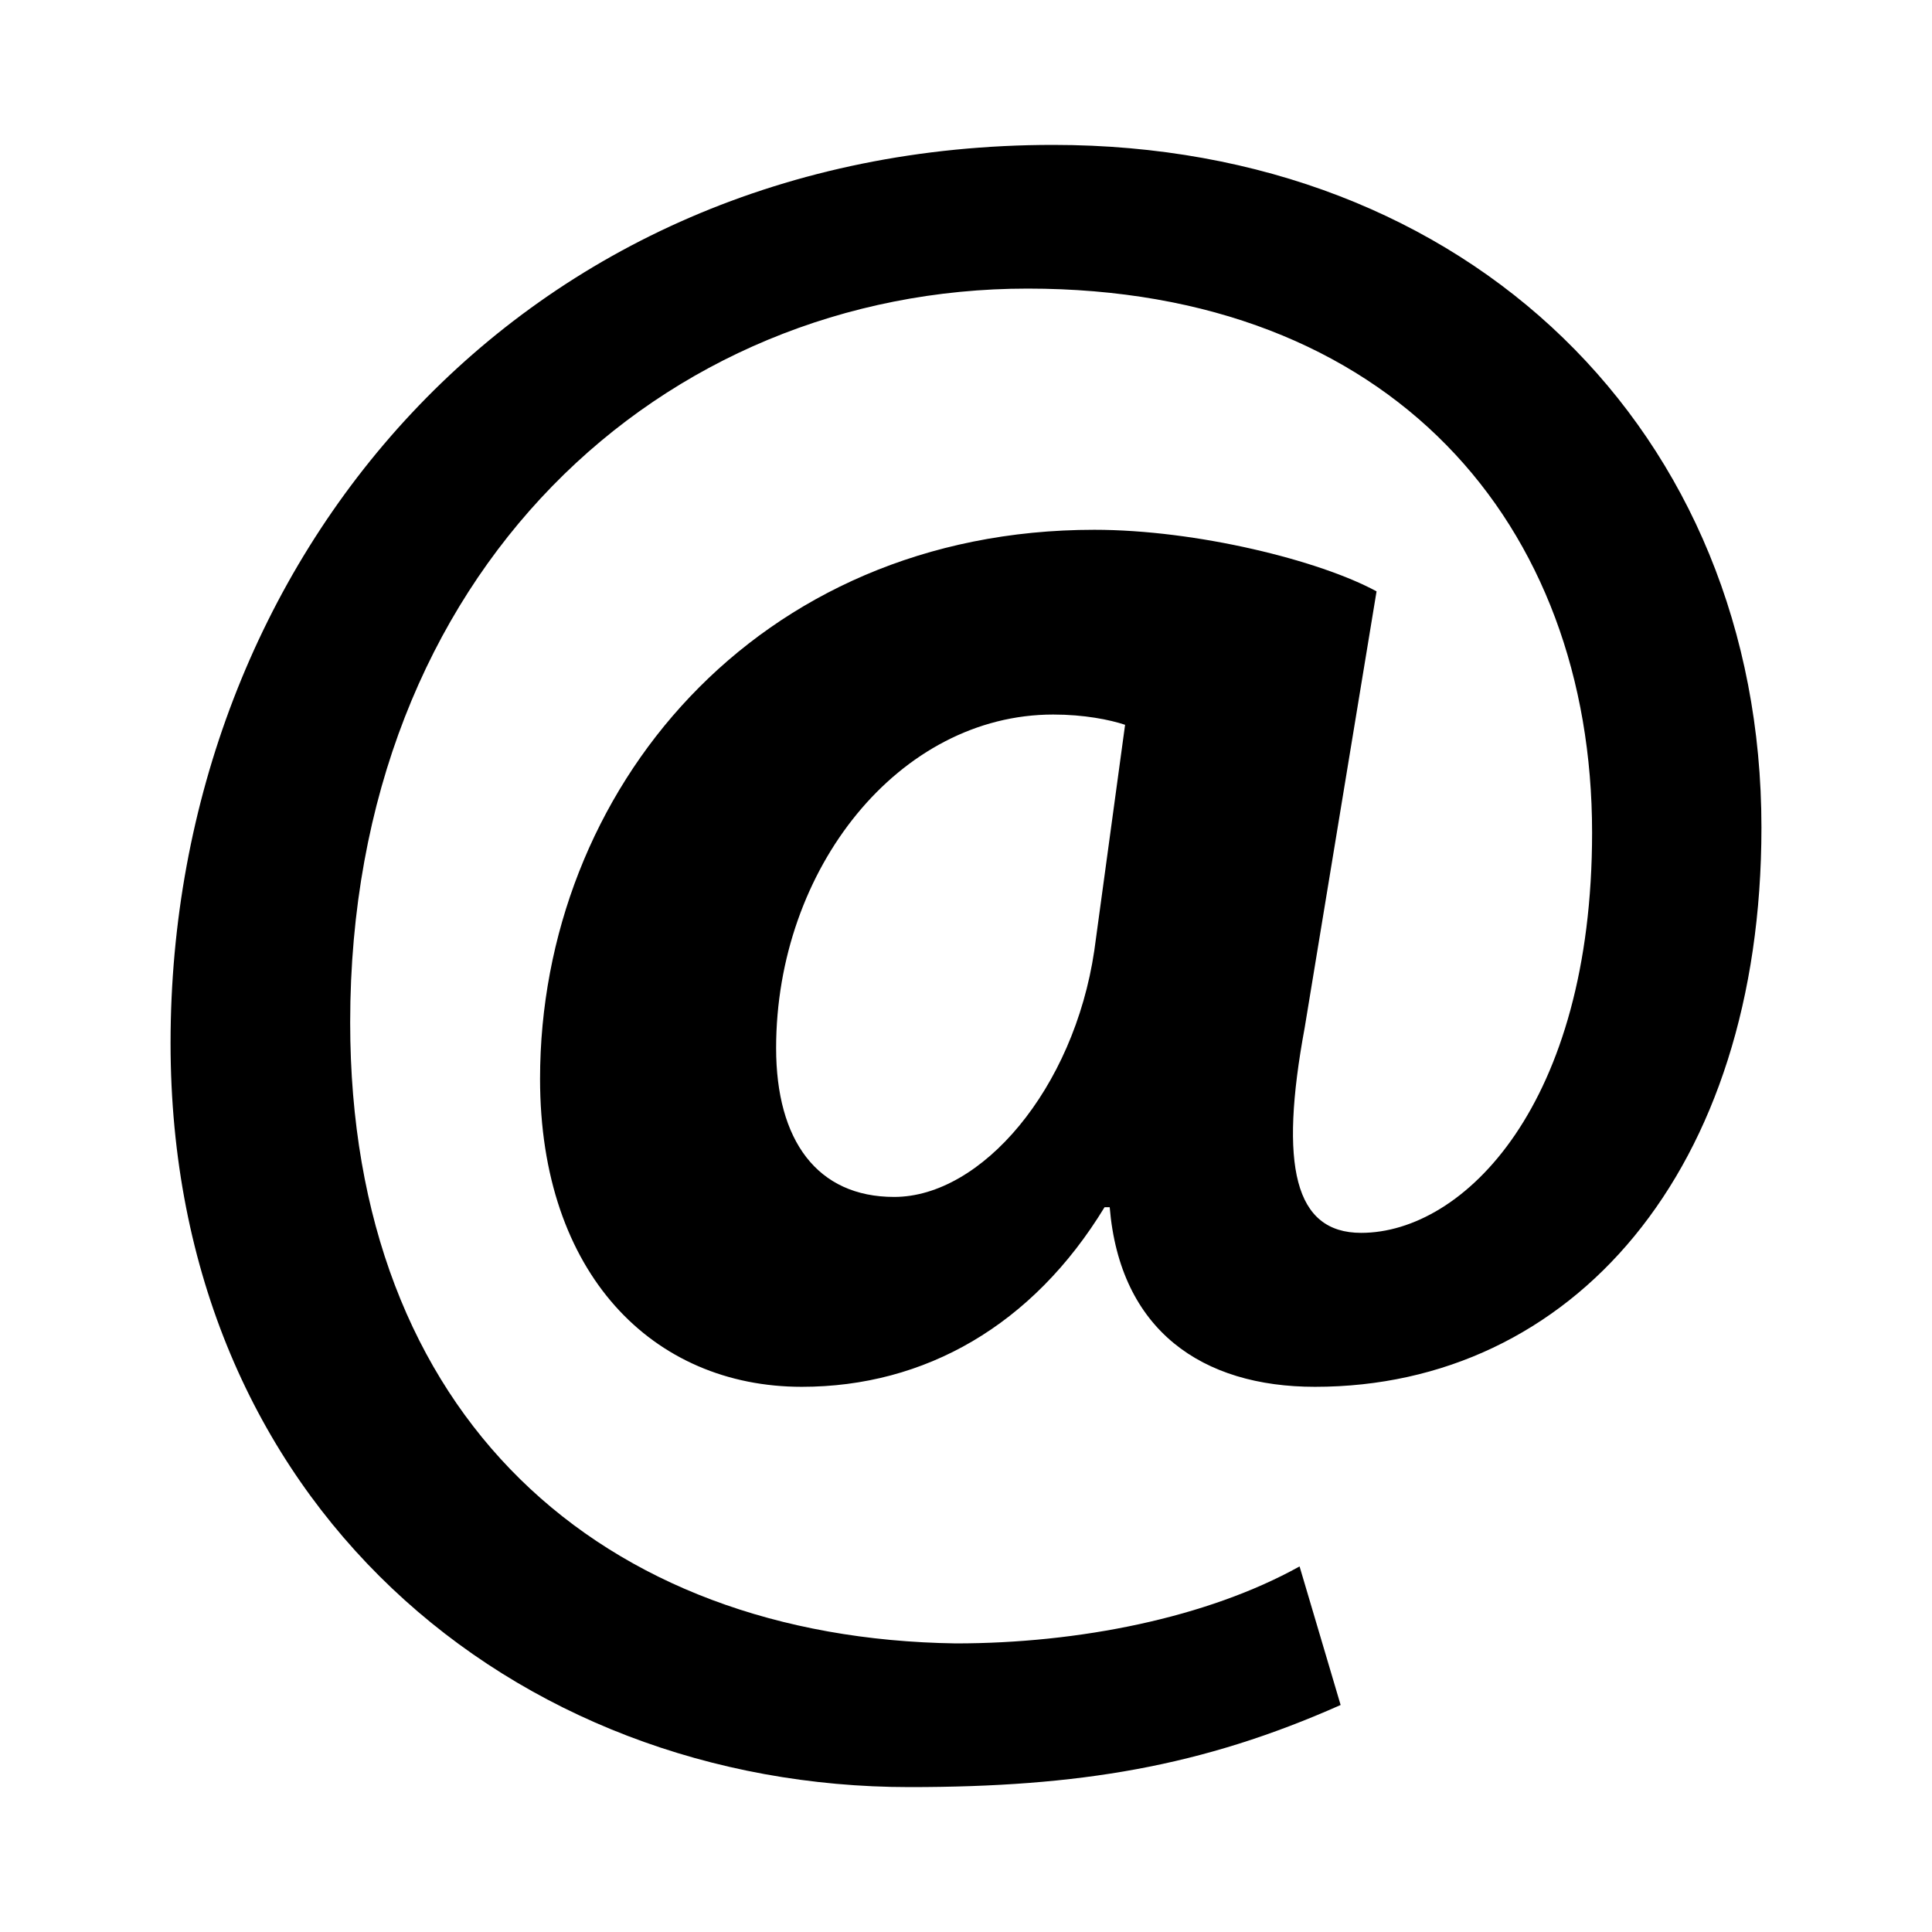
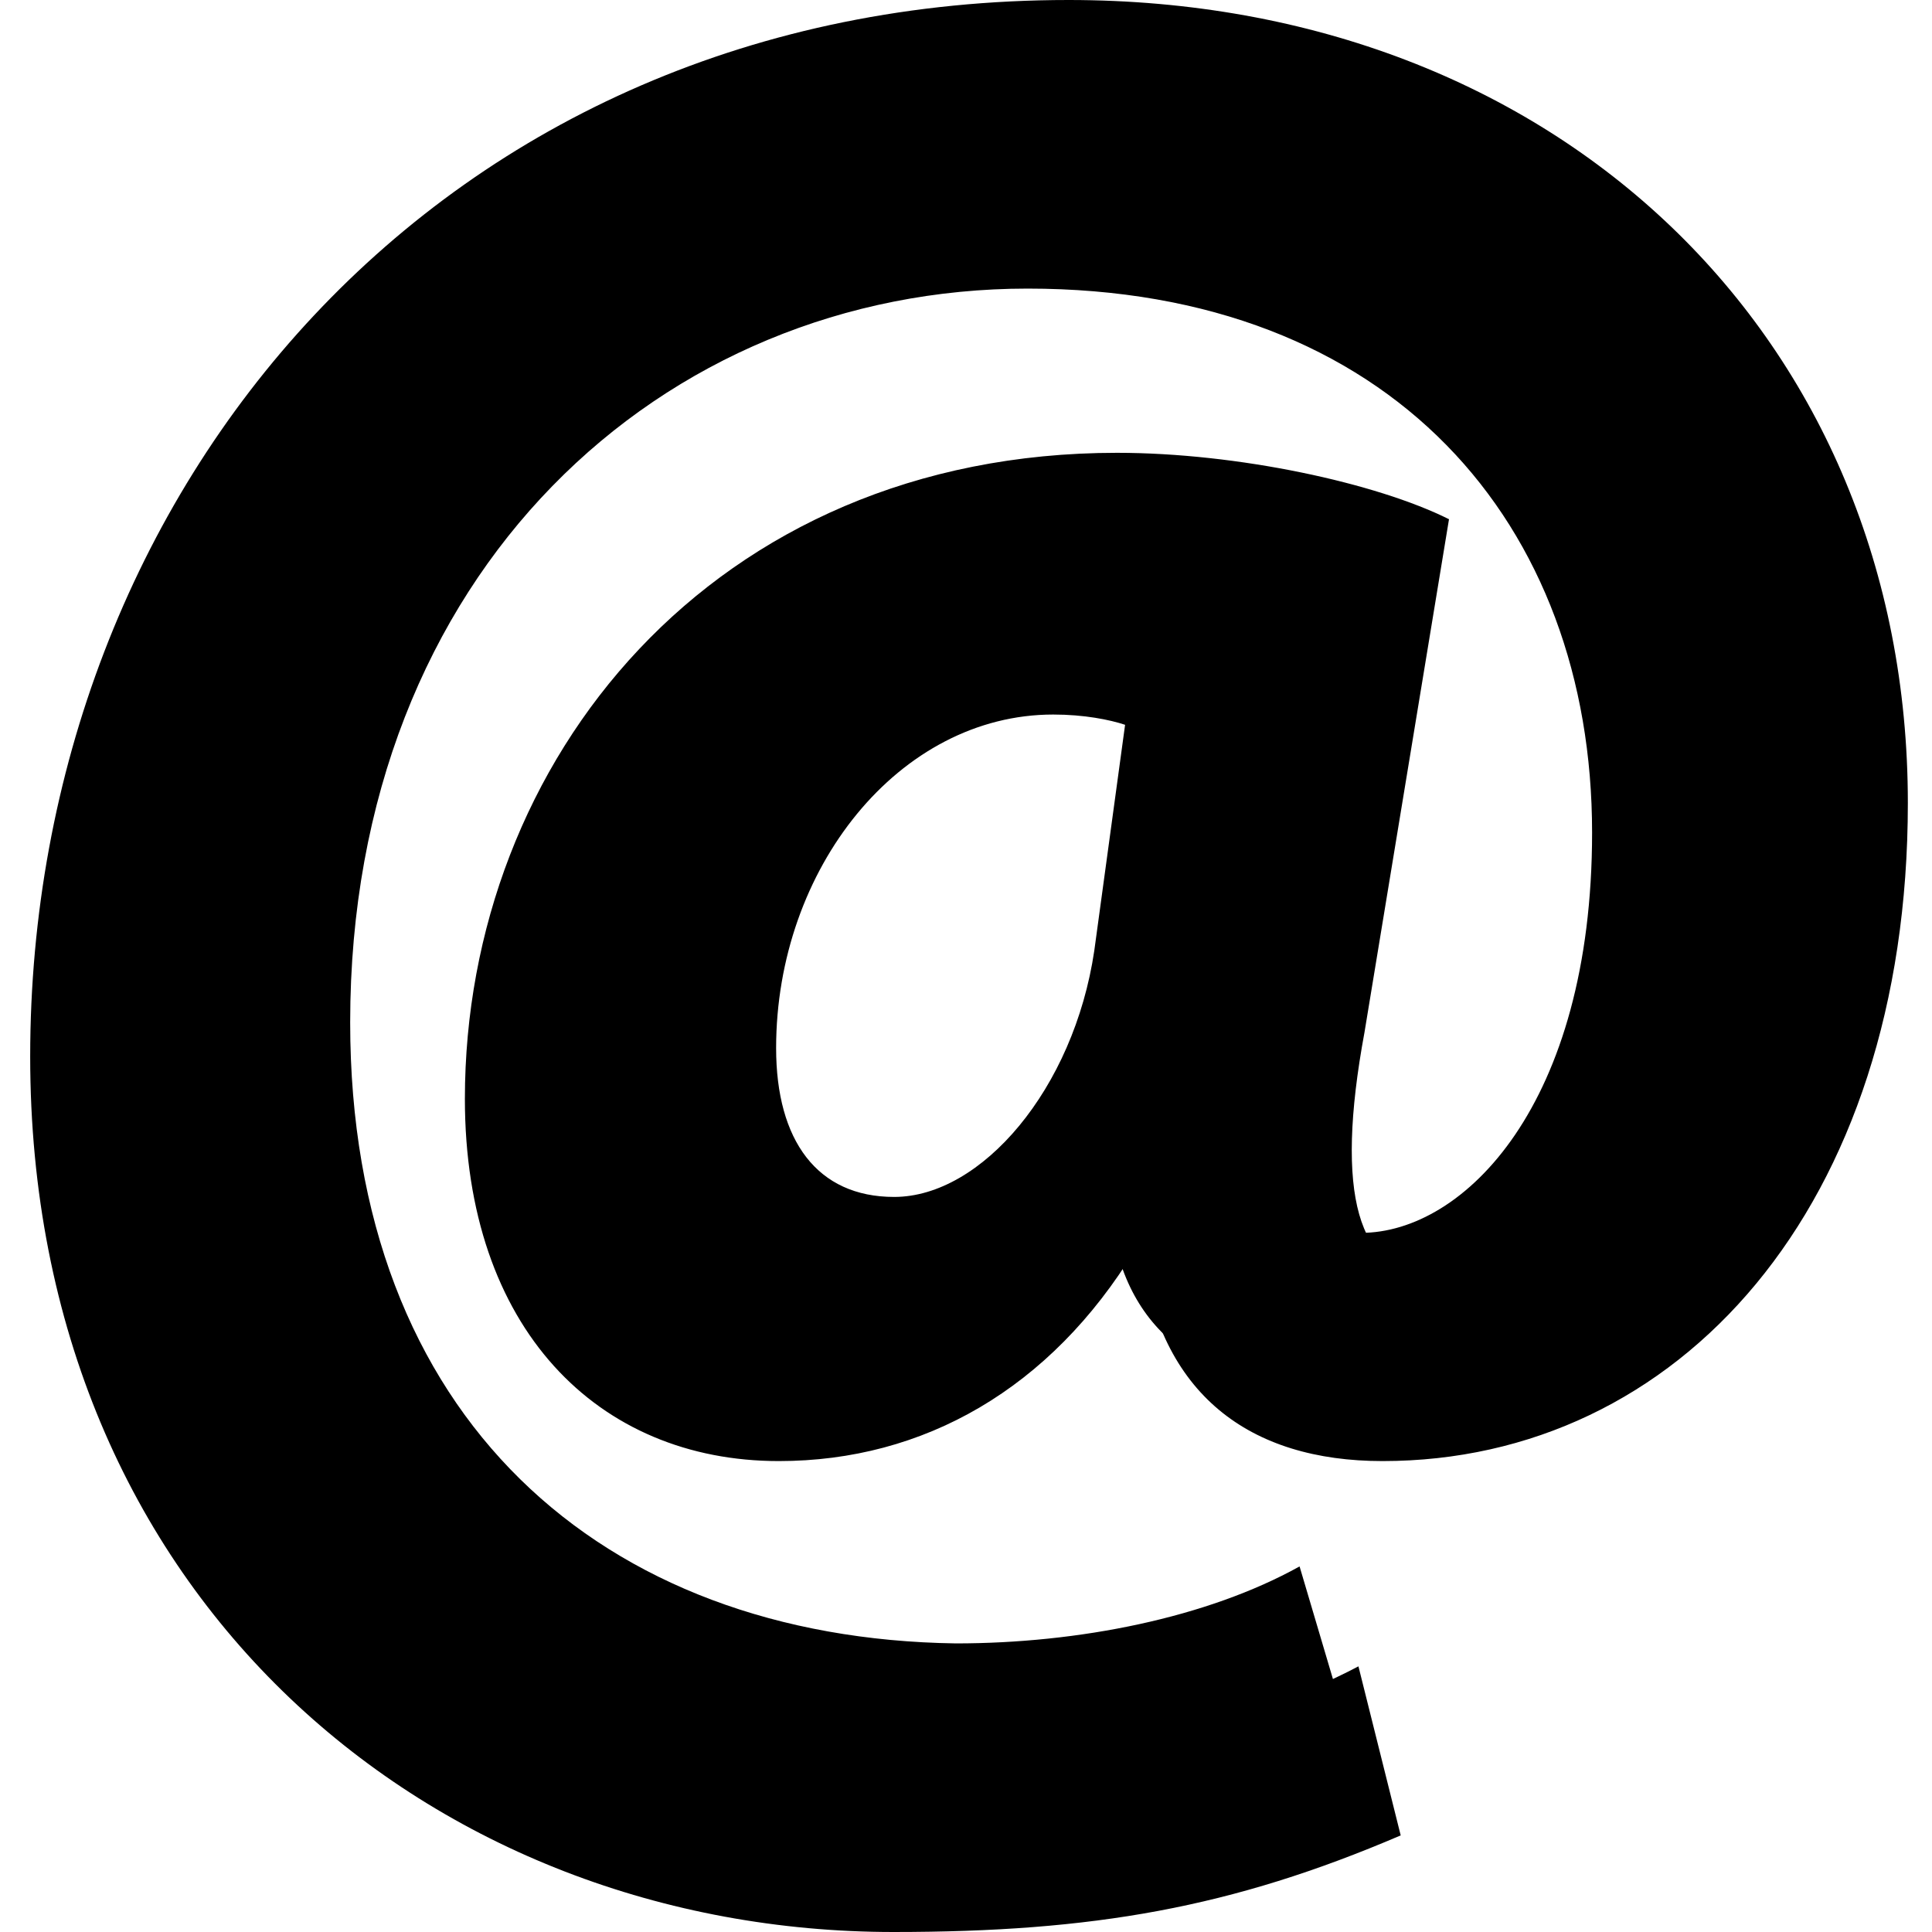
<svg xmlns="http://www.w3.org/2000/svg" version="1.1" x="0px" y="0px" viewBox="0 0 32 32" style="enable-background:new 0 0 32 32;" xml:space="preserve" id="svg2">
  <defs id="defs20" />
-   <style type="text/css" id="style4">
- 	.st0{display:none;}
- 	.st1{display:inline;}
- 	.st2{fill:#414753;}
- </style>
-   <g class="st0" id="g6">
-     <g class="st1" id="g8">
-       <path class="st2" d="M23.2,30.4c-2.8,1.2-5.1,1.6-8.4,1.6C7.2,32,0.5,26.5,0.5,17.5C0.5,8.1,7.3,0,17.7,0    c8.1,0,13.9,5.6,13.9,13.3c0,6.7-3.8,10.9-8.7,10.9c-2.2,0-3.7-1.1-4-3.5h-0.1c-1.4,2.3-3.5,3.5-5.9,3.5c-3,0-5.2-2.2-5.2-6    c0-5.6,4.1-10.7,10.8-10.7c2,0,4.3,0.5,5.5,1.1l-1.4,8.5c-0.5,2.7-0.1,4,1.1,4c2,0,4.5-2.5,4.5-7.8c0-6-3.9-10.6-11-10.6    C10.1,2.8,4,8.3,4,17.1c0,7.7,4.9,12,11.8,12c2.3,0,4.8-0.5,6.7-1.5L23.2,30.4z M19.1,11.4c-0.4-0.1-0.8-0.2-1.4-0.2    c-3,0-5.4,3-5.4,6.5c0,1.7,0.8,2.9,2.3,2.9c1.7,0,3.5-2.2,3.9-4.8L19.1,11.4z" id="path10" />
+   <g id="g6">
+     <g id="g8">
+       <path d="M23.2,30.4c-2.8,1.2-5.1,1.6-8.4,1.6C7.2,32,0.5,26.5,0.5,17.5C0.5,8.1,7.3,0,17.7,0    c8.1,0,13.9,5.6,13.9,13.3c0,6.7-3.8,10.9-8.7,10.9c-2.2,0-3.7-1.1-4-3.5h-0.1c-1.4,2.3-3.5,3.5-5.9,3.5c-3,0-5.2-2.2-5.2-6    c0-5.6,4.1-10.7,10.8-10.7c2,0,4.3,0.5,5.5,1.1l-1.4,8.5c-0.5,2.7-0.1,4,1.1,4c2,0,4.5-2.5,4.5-7.8c0-6-3.9-10.6-11-10.6    C10.1,2.8,4,8.3,4,17.1c0,7.7,4.9,12,11.8,12c2.3,0,4.8-0.5,6.7-1.5L23.2,30.4z M19.1,11.4c-0.4-0.1-0.8-0.2-1.4-0.2    c-3,0-5.4,3-5.4,6.5c0,1.7,0.8,2.9,2.3,2.9c1.7,0,3.5-2.2,3.9-4.8L19.1,11.4z" id="path10" />
    </g>
  </g>
  <g id="g12" transform="matrix(0.85,0,0,0.85,2.4,2.4)">
    <g id="g14">
      <path d="M 17.7,0 C 7.3,0 0.5,8.1 0.5,17.5 c 0,9 6.7,14.5 14.4,14.5 3.3,0 5.7,-0.4 8.4,-1.6 l -0.8,-2.7 c -1.8,1 -4.3,1.5 -6.7,1.5 C 8.9,29.1 4,24.8 4,17.1 4,8.3 10.1,2.8 17.2,2.8 c 7.1,0 11,4.6 11,10.6 0,5.3 -2.5,7.8 -4.5,7.8 -1.3,0 -1.6,-1.3 -1.1,-4 L 24,8.7 C 22.9,8.1 20.5,7.5 18.5,7.5 11.9,7.5 7.7,12.6 7.7,18.2 c 0,3.8 2.2,6 5.1,6 2.4,0 4.5,-1.2 5.9,-3.5 l 0.1,0 c 0.2,2.4 1.8,3.5 4,3.5 5,0 8.7,-4.2 8.7,-10.9 C 31.5,5.6 25.8,0 17.7,0 Z m 0.8,15.7 c -0.4,2.7 -2.2,4.8 -3.9,4.8 -1.5,0 -2.3,-1.1 -2.3,-2.9 0,-3.5 2.4,-6.5 5.4,-6.5 0.6,0 1.1,0.1 1.4,0.2 l -0.6,4.4 z" id="path16" />
    </g>
  </g>
</svg>
